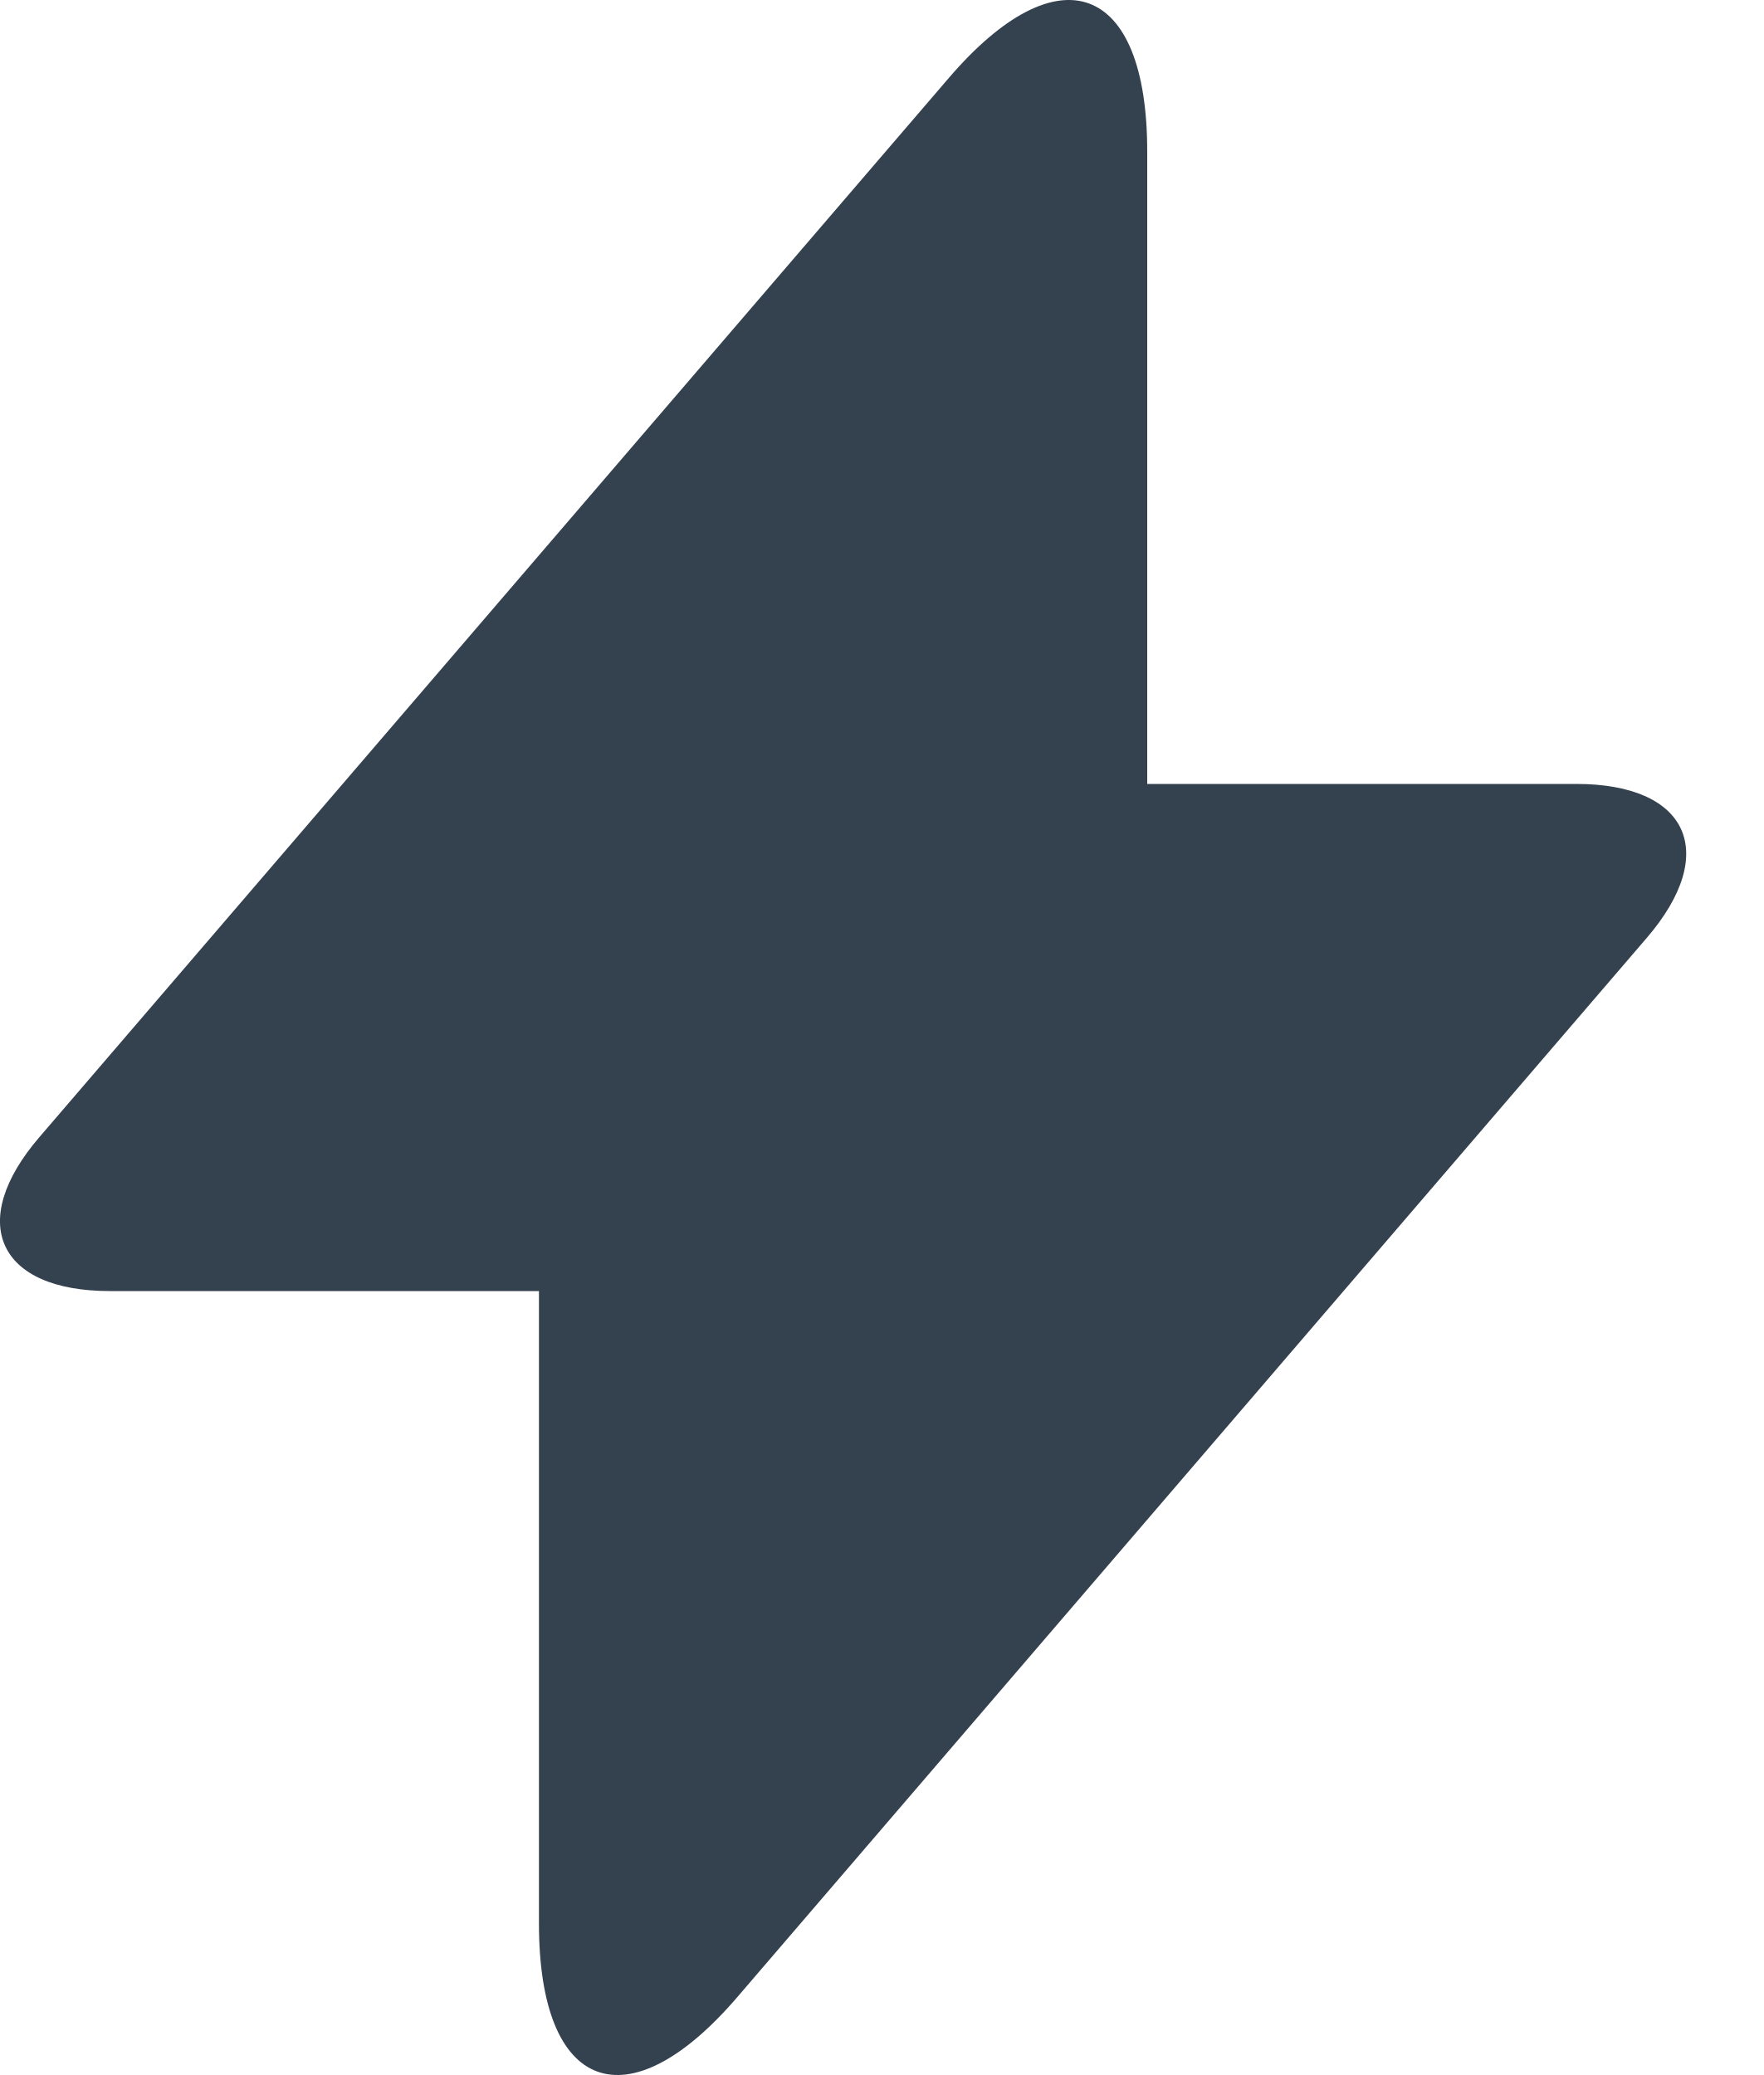
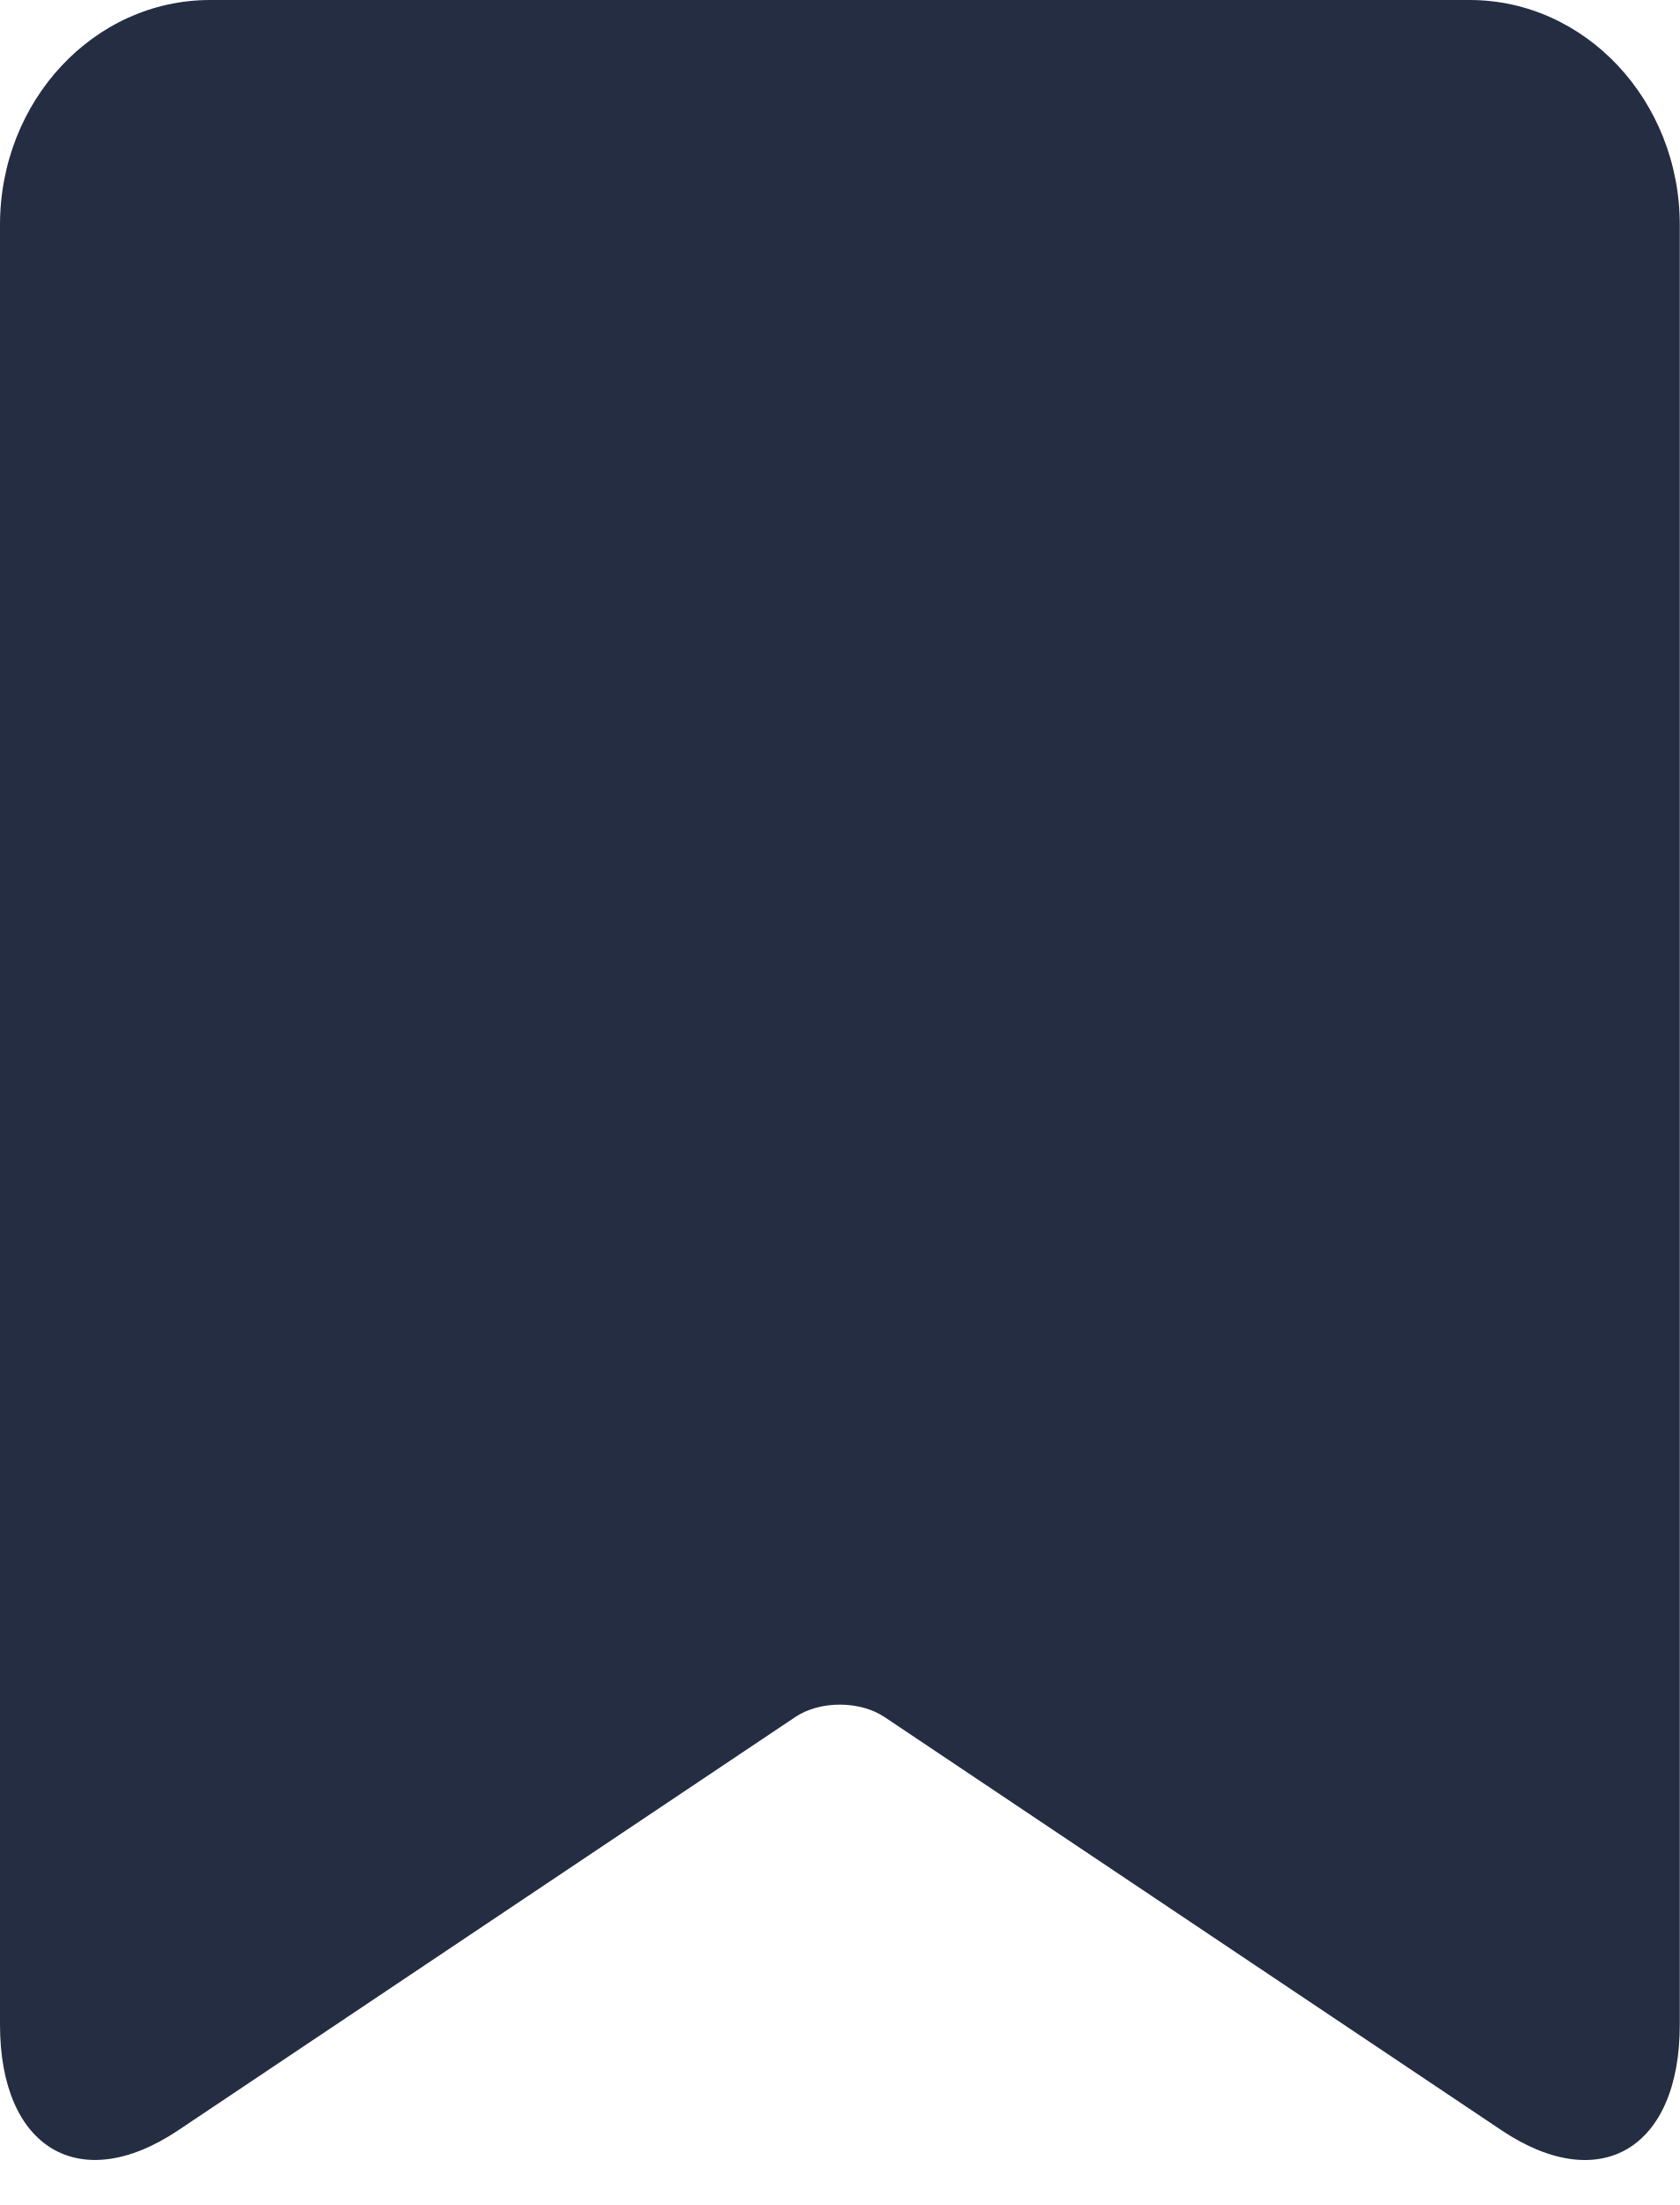
- <svg xmlns="http://www.w3.org/2000/svg" width="17px" height="20px" viewBox="0 0 17 20" version="1.1">
-   <g id="Mobile-MVP" stroke="none" stroke-width="1" fill="none" fill-rule="evenodd">
-     <g id="Mobile:-All-posts-(Aug)" transform="translate(-133, -745)" fill="#34414F" fill-rule="nonzero">
-       <g id="App-dock-Copy" transform="translate(0, 732)">
-         <path d="M144.056,20.556 L148.191,20.556 C149.269,20.556 149.576,21.218 148.871,22.039 L140.104,32.251 C139.049,33.479 138.194,33.166 138.194,31.54 L138.194,25.444 L134.059,25.444 C132.981,25.444 132.674,24.782 133.379,23.961 L142.146,13.749 C143.201,12.521 144.056,12.834 144.056,14.46 L144.056,20.556 Z" id="Combined-Shape" />
+ <svg xmlns="http://www.w3.org/2000/svg" width="16px" height="21px" viewBox="0 0 16 21" version="1.1">
+   <g id="New" stroke="none" stroke-width="1" fill="none" fill-rule="evenodd">
+     <g id="Inbox-mobile:-FoC-(long-press)" transform="translate(-33, -651)" fill="#242D42" fill-rule="nonzero">
+       <g id="Group-10" transform="translate(0, 336)">
+         <g id="Group-9" transform="translate(16, 202)">
+           <g id="Group-8" transform="translate(0, 98)">
+             <g id="Group-5">
+               <path d="M19.002,15 L30.998,15 C32.104,15 33,15.962 33,17.142 L33,34.282 C33,35.465 32.24,35.916 31.303,35.289 L25.424,31.352 C25.19,31.196 24.81,31.195 24.576,31.352 L18.697,35.289 C17.76,35.916 17,35.462 17,34.282 L17,17.142 C17,15.959 17.895,15 19.002,15 Z" id="Rectangle-1143" />
+             </g>
+           </g>
+         </g>
      </g>
    </g>
  </g>
</svg>
